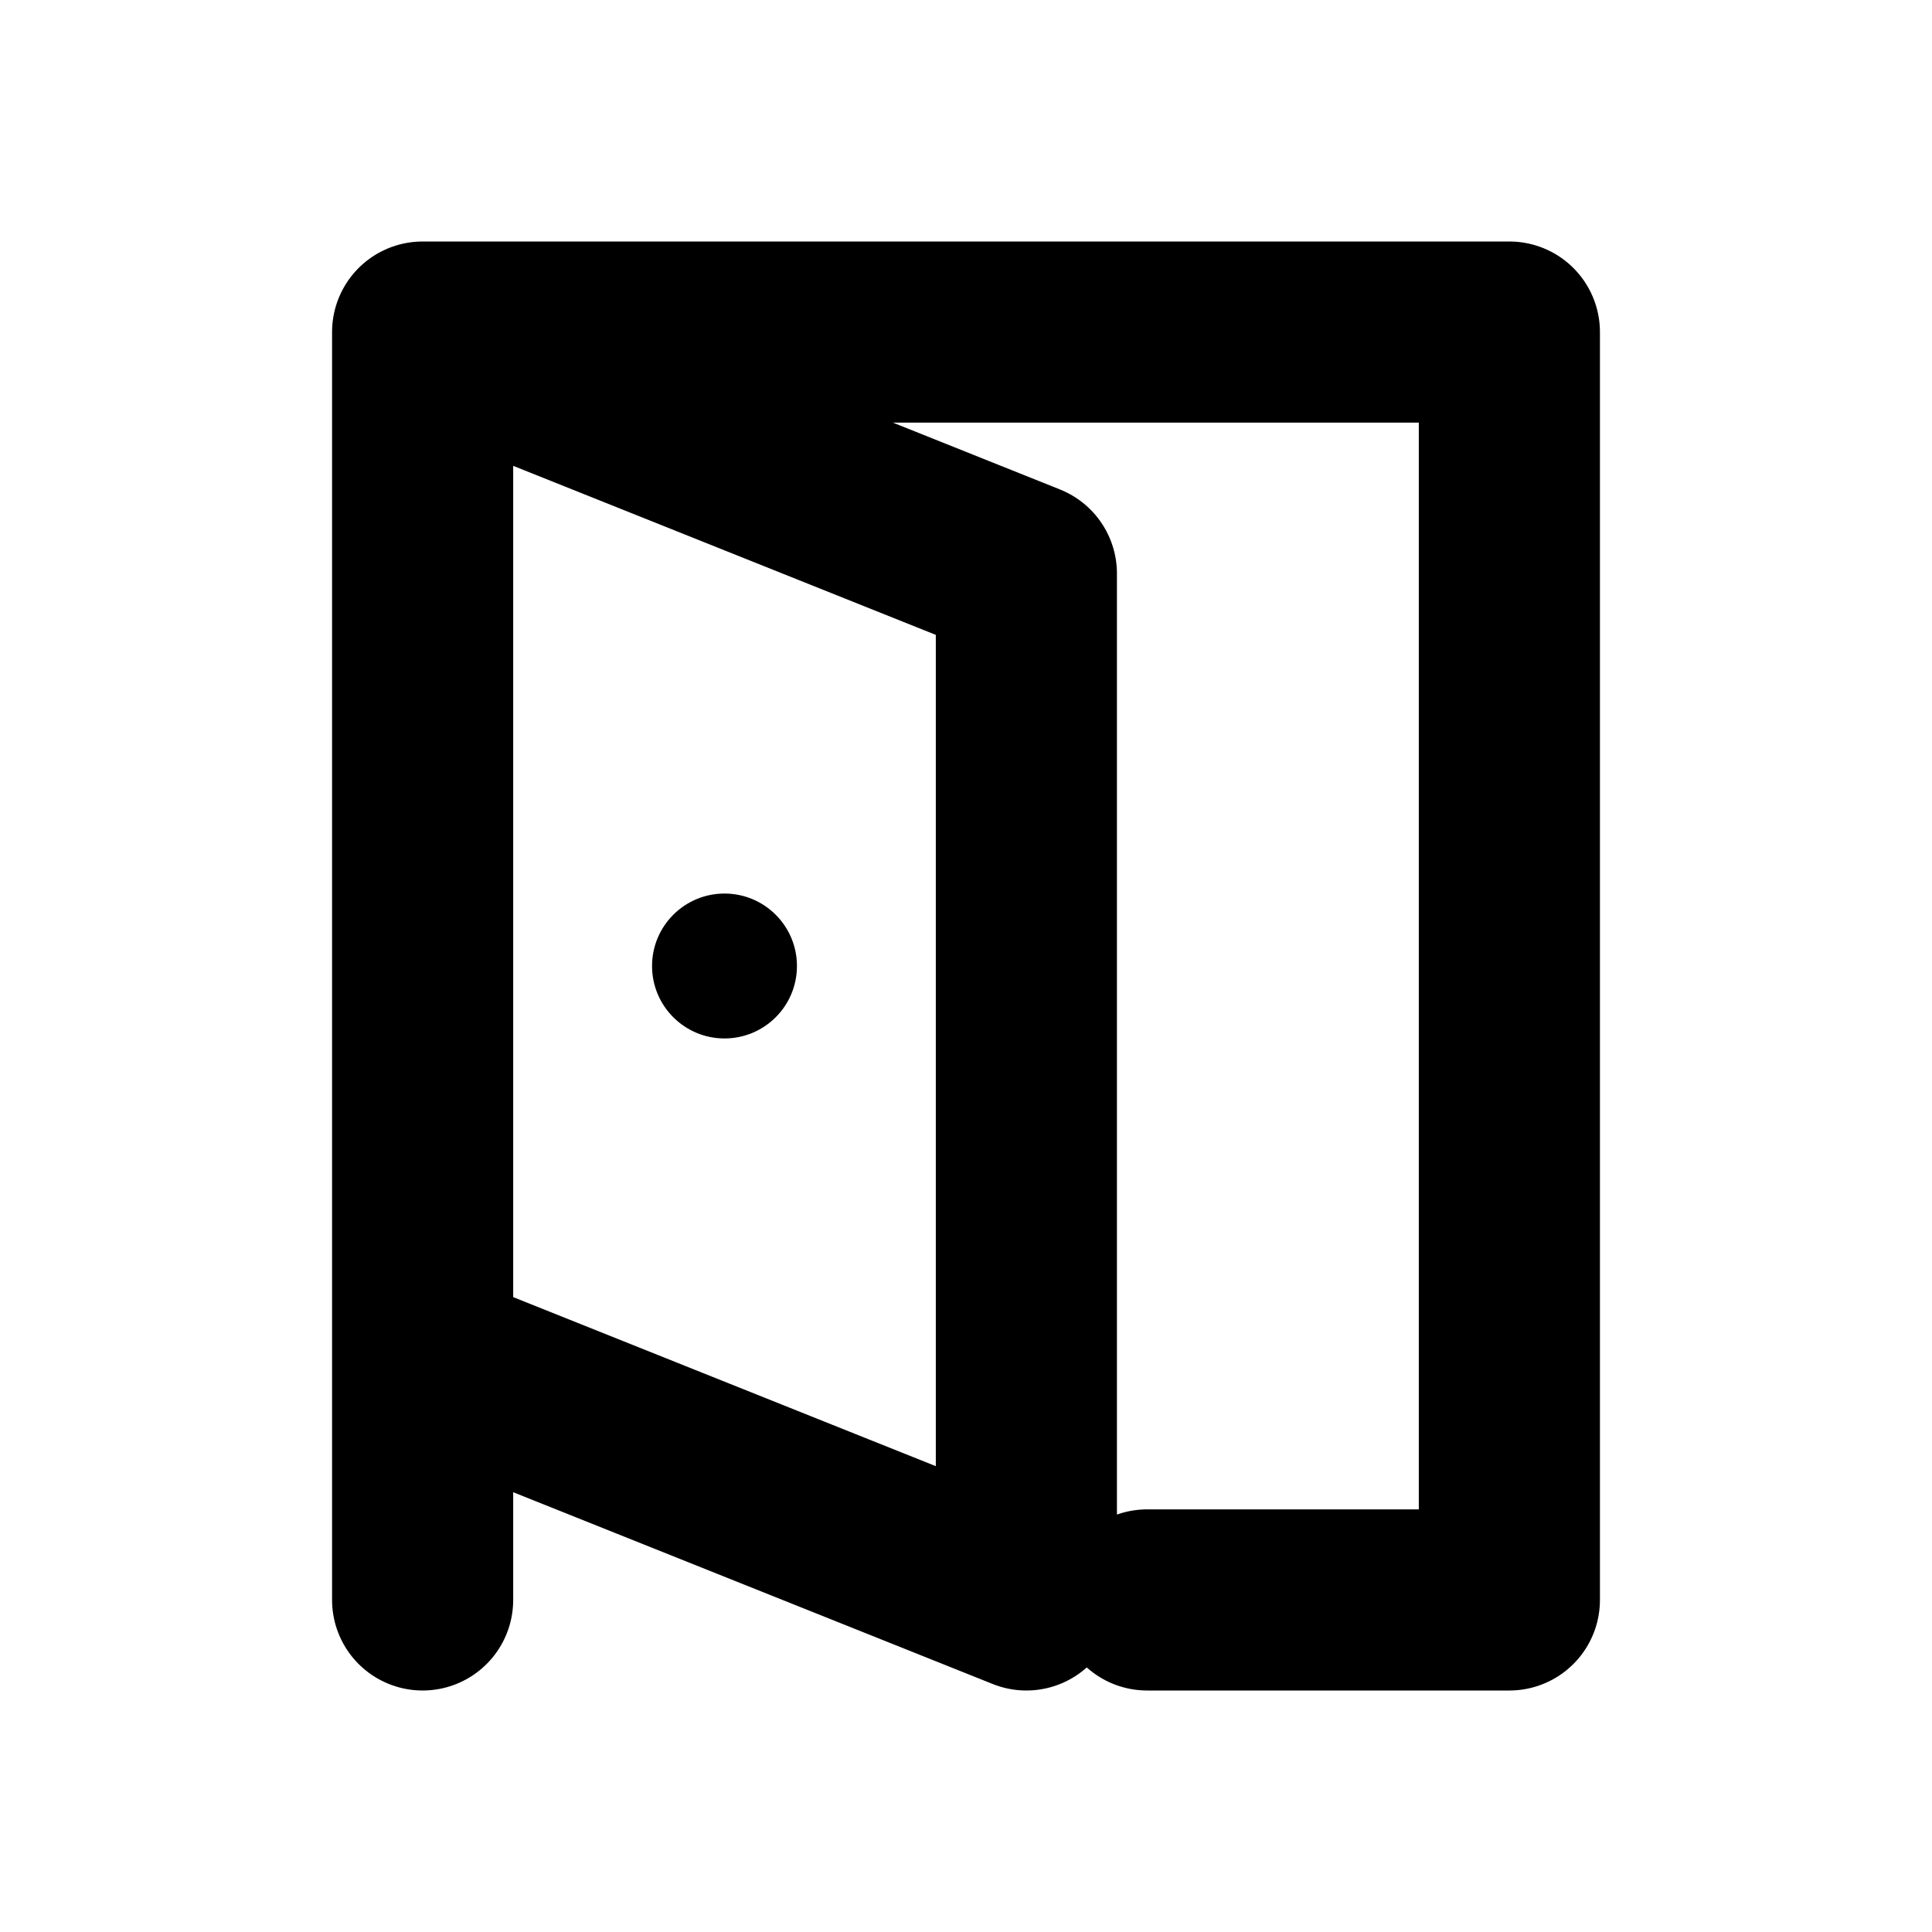
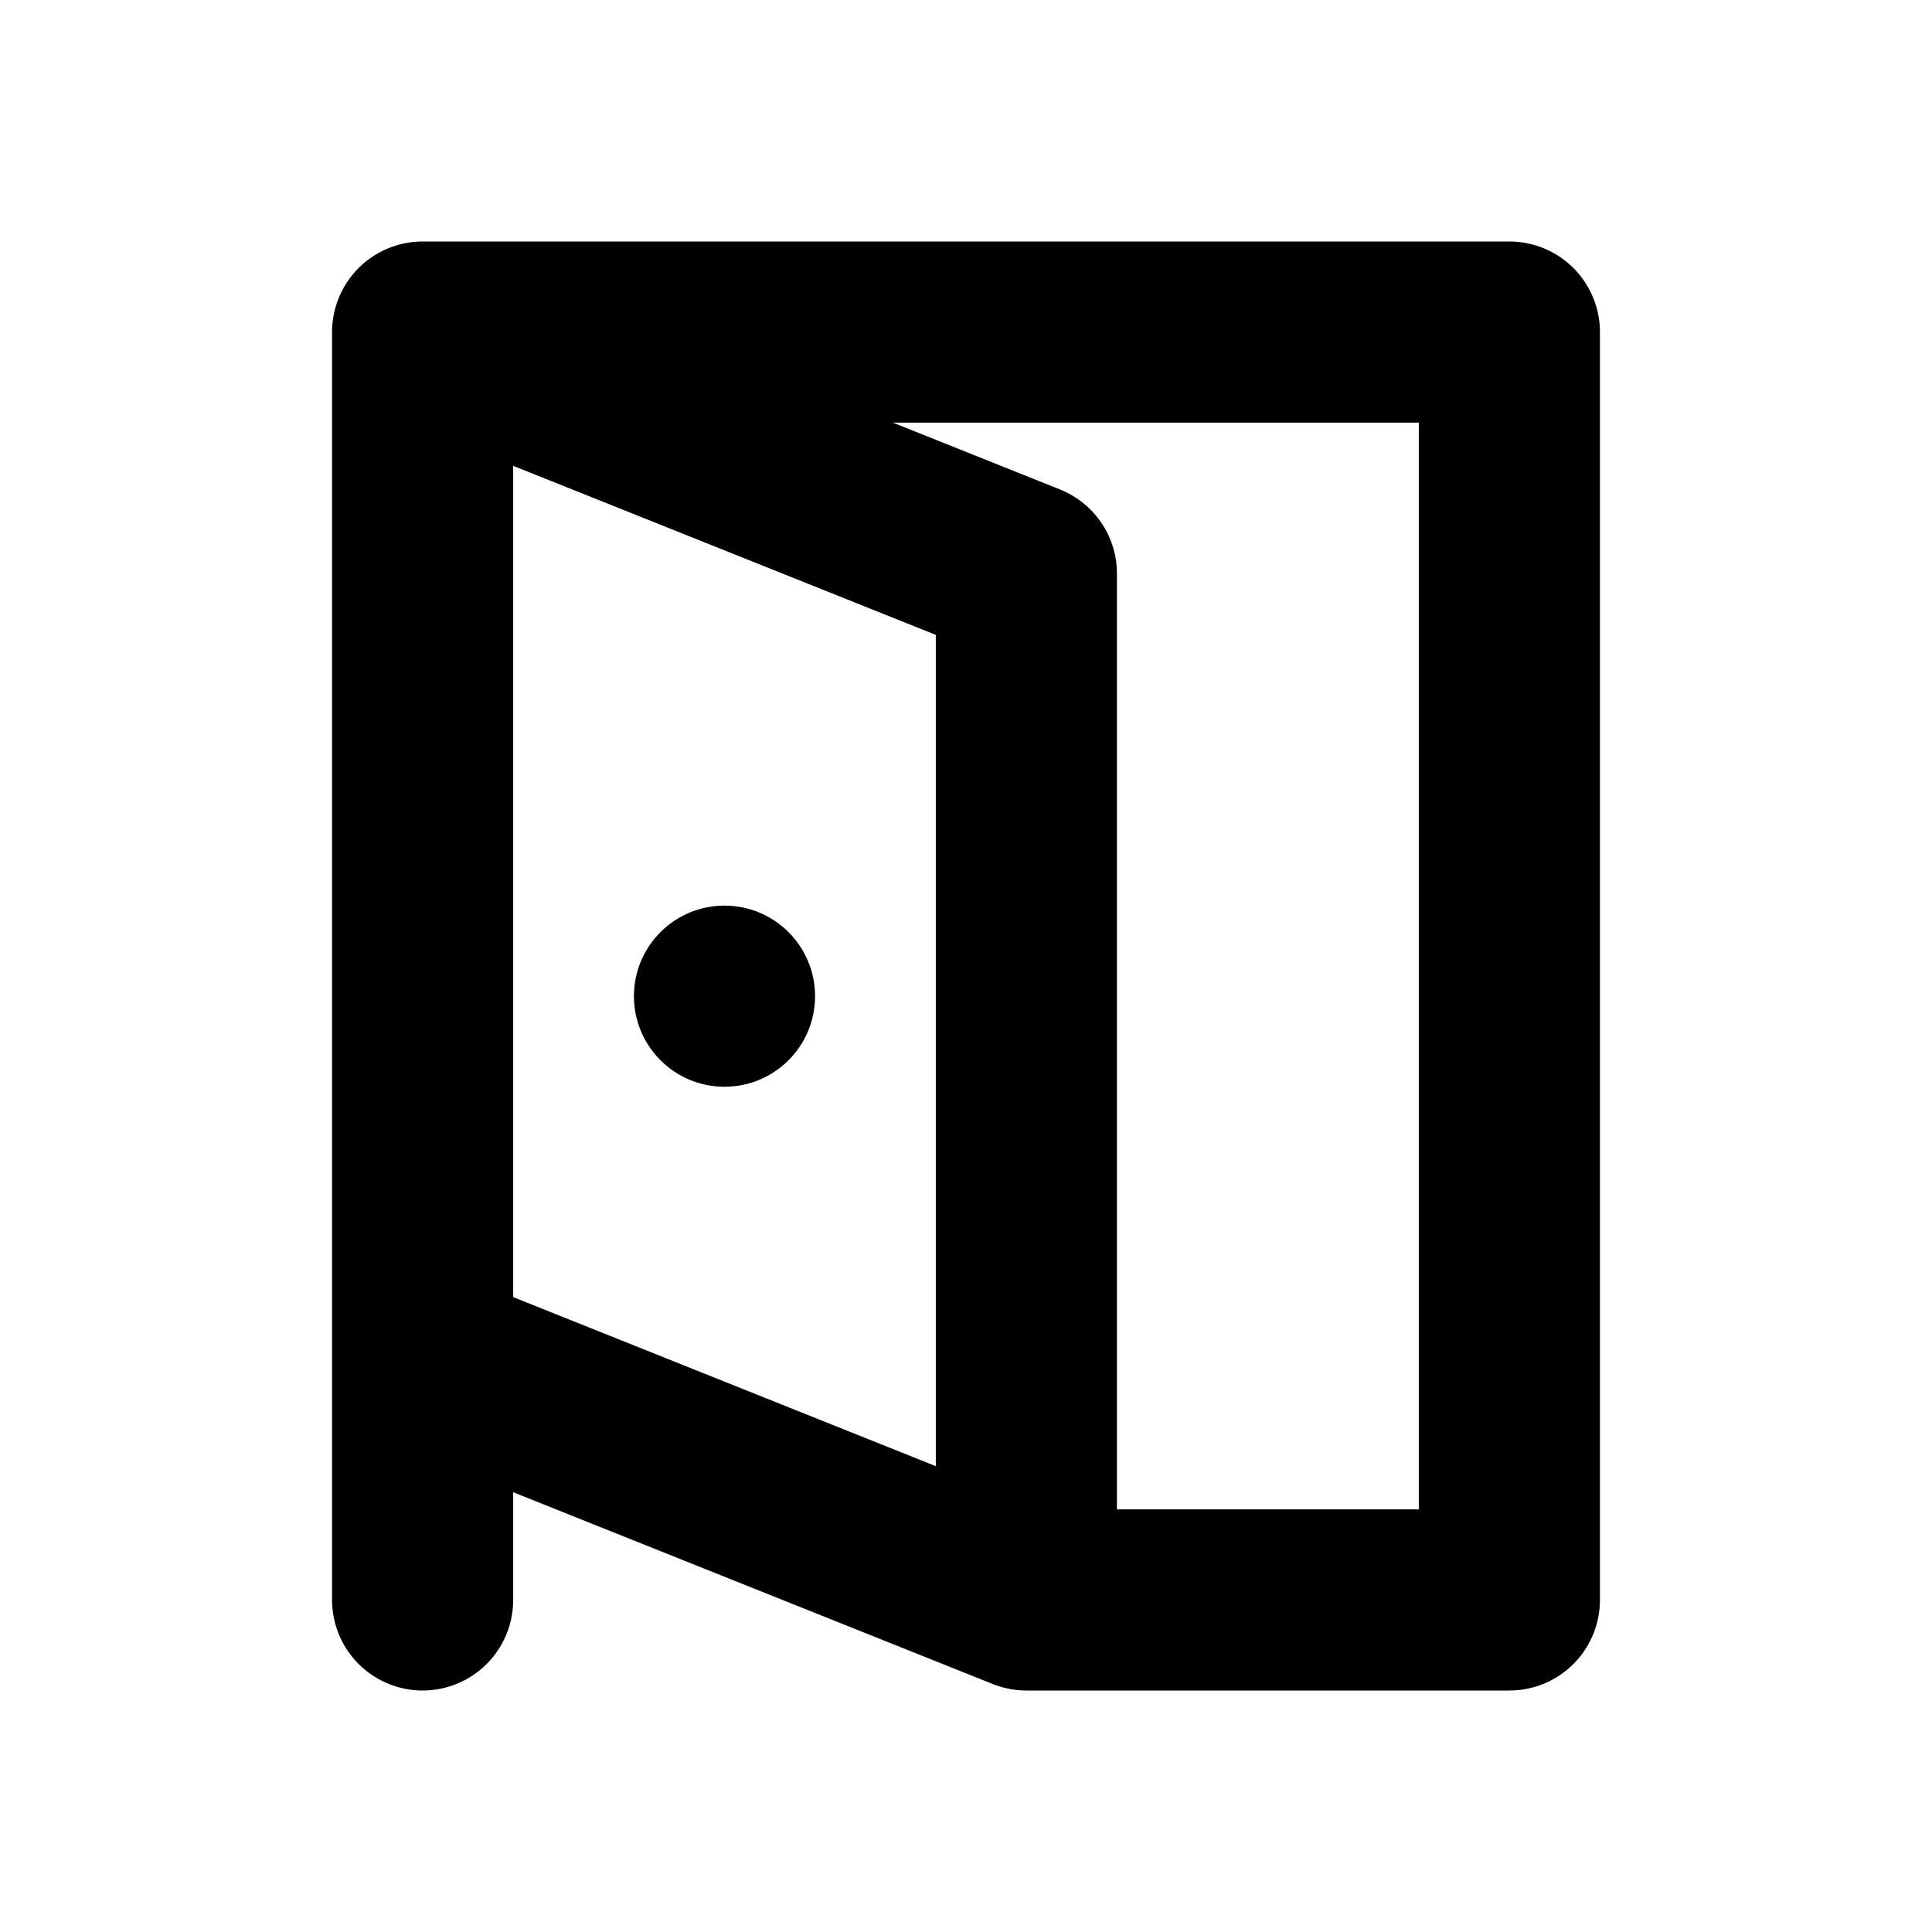
<svg xmlns="http://www.w3.org/2000/svg" width="16" height="16" viewBox="0 0 16 16" fill="none" stroke="currentColor" stroke-width="1.5" stroke-linecap="round" stroke-linejoin="round" aria-hidden="true" focusable="false">
-   <path d="M3.5 13.25V2.75H12.5V13.25M3.5 2.75L8.5 4.75V13.25L3.5 11.25V2.75ZM9.5 13.25H12.5" />
-   <circle cx="6" cy="8" r="0.6" fill="currentColor" stroke="none" />
+   <path d="M3.5 13.25V2.75H12.5V13.25M3.5 2.75L8.5 4.75V13.25L3.5 11.25V2.75ZM8.5 13.25H12.5" />
+   <circle cx="6" cy="8.25" r="0.75" fill="currentColor" stroke="none" />
</svg>
